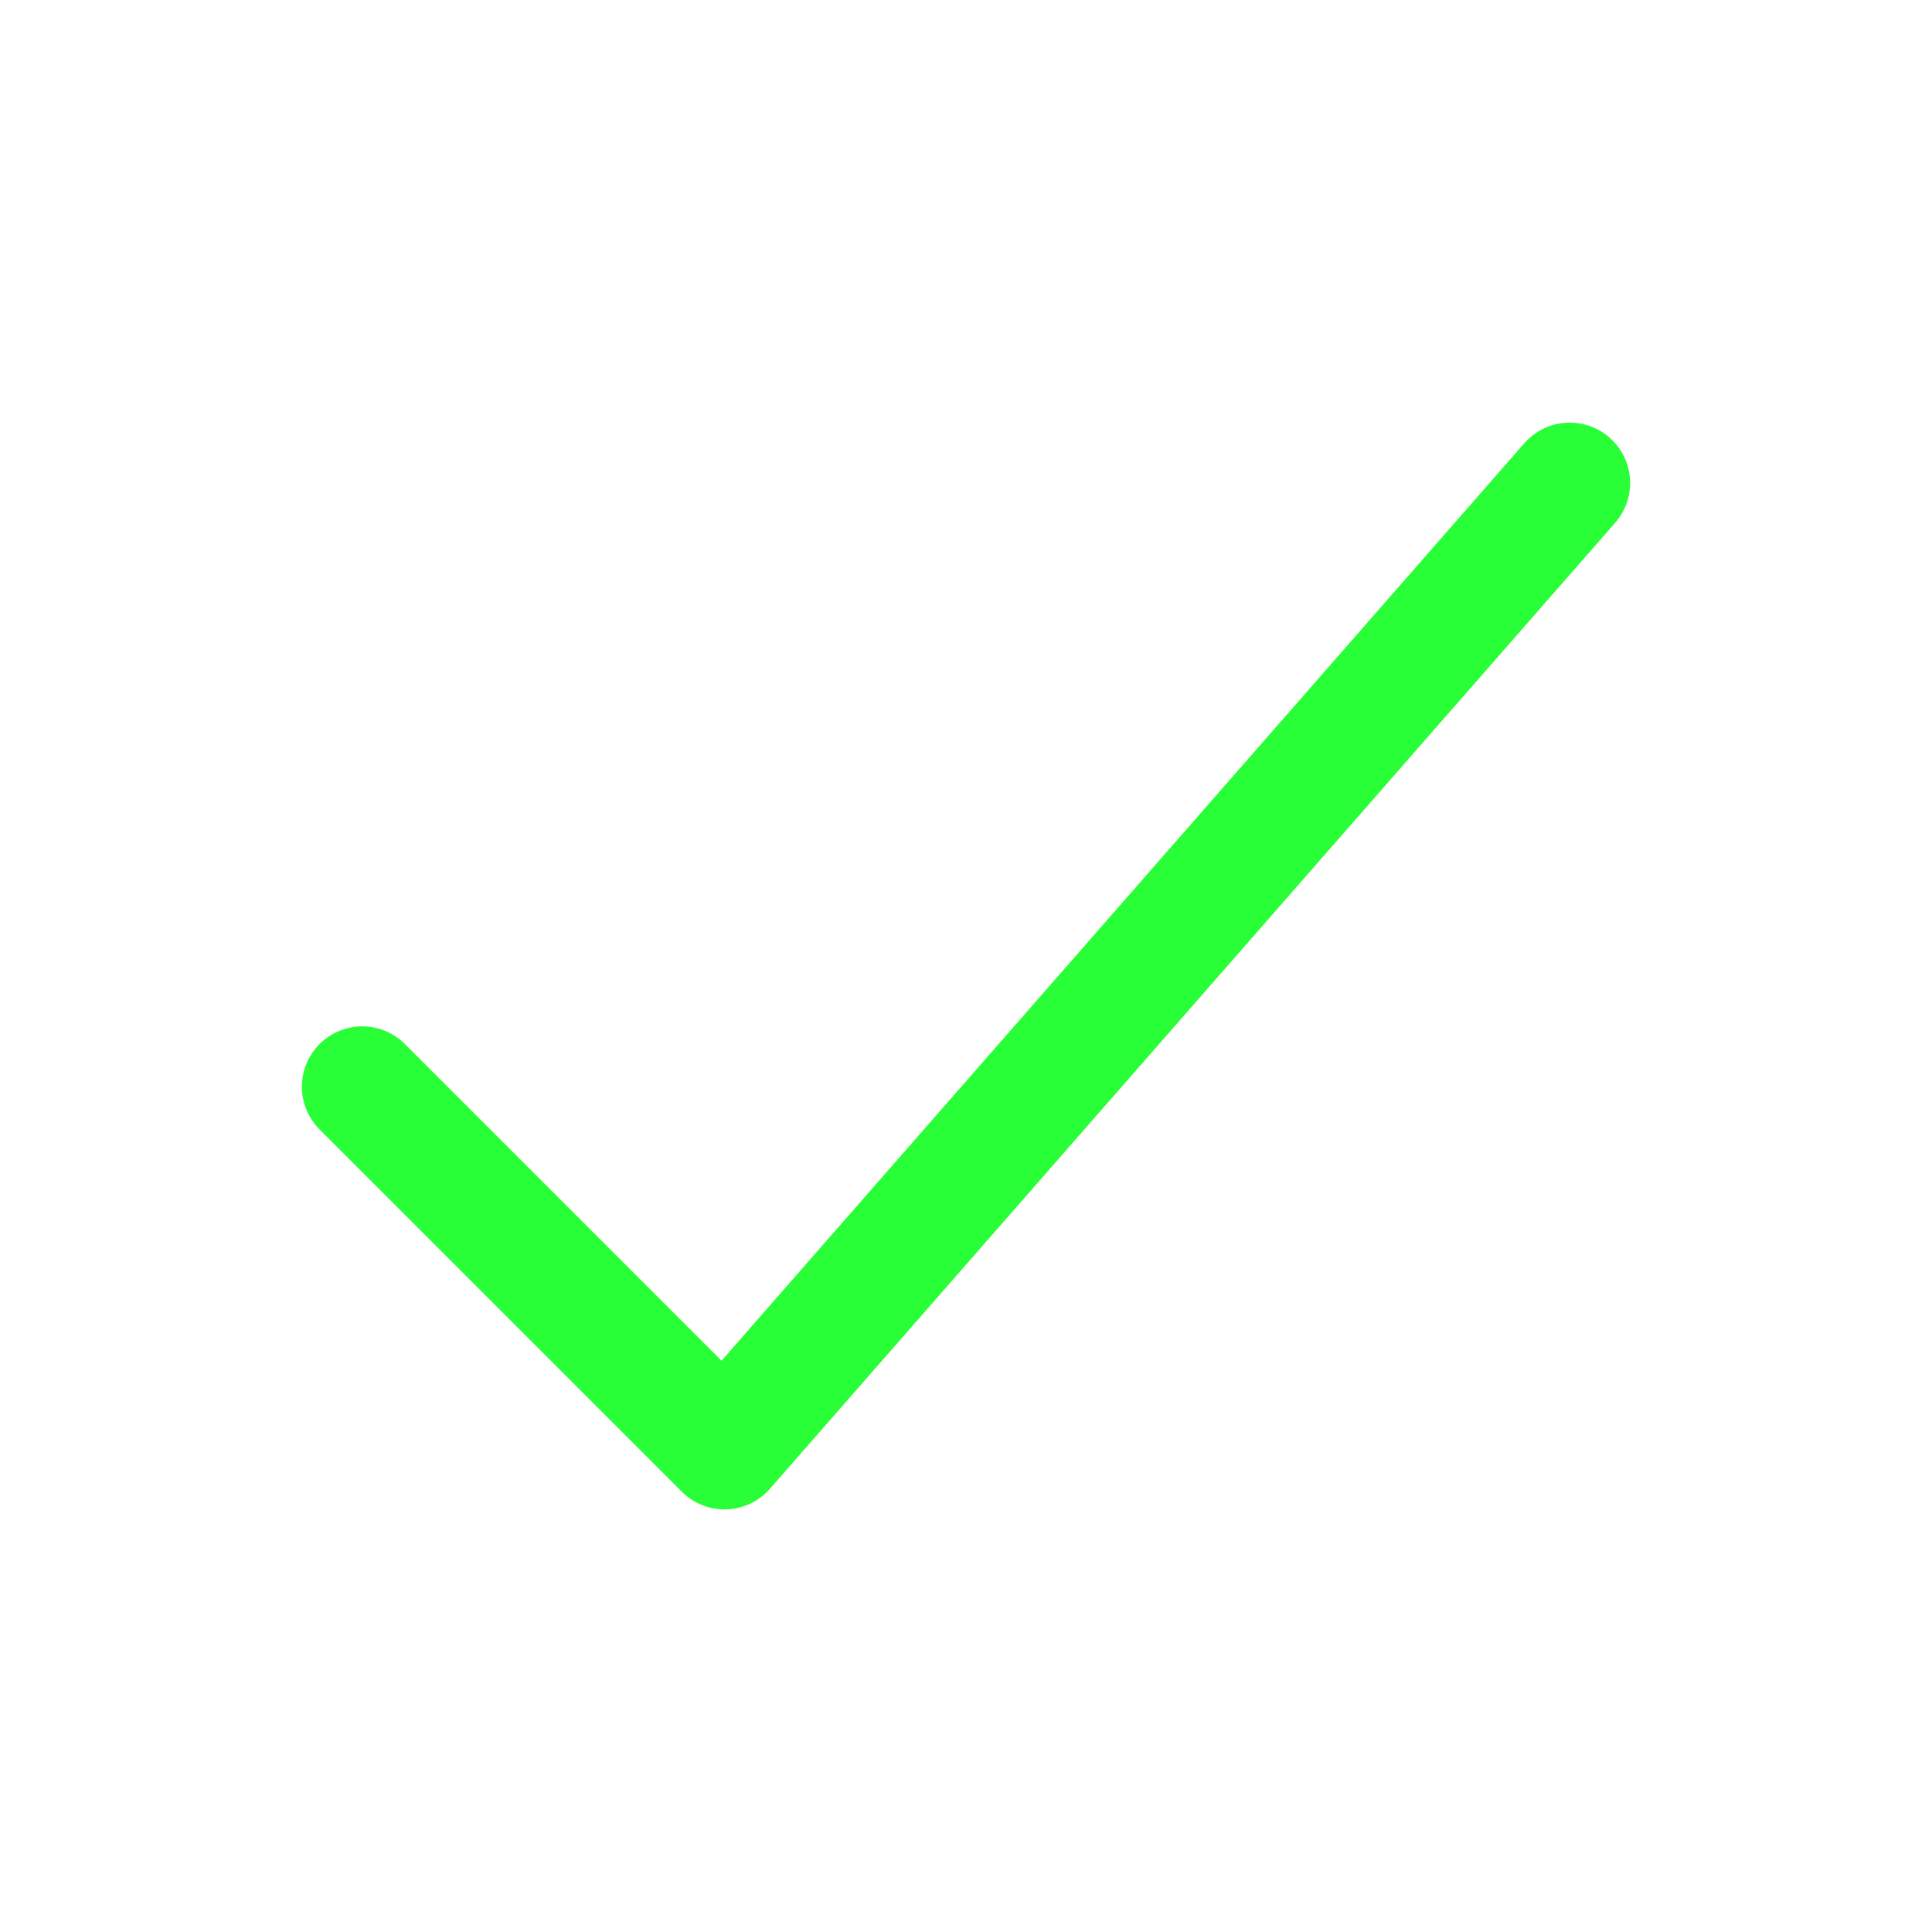
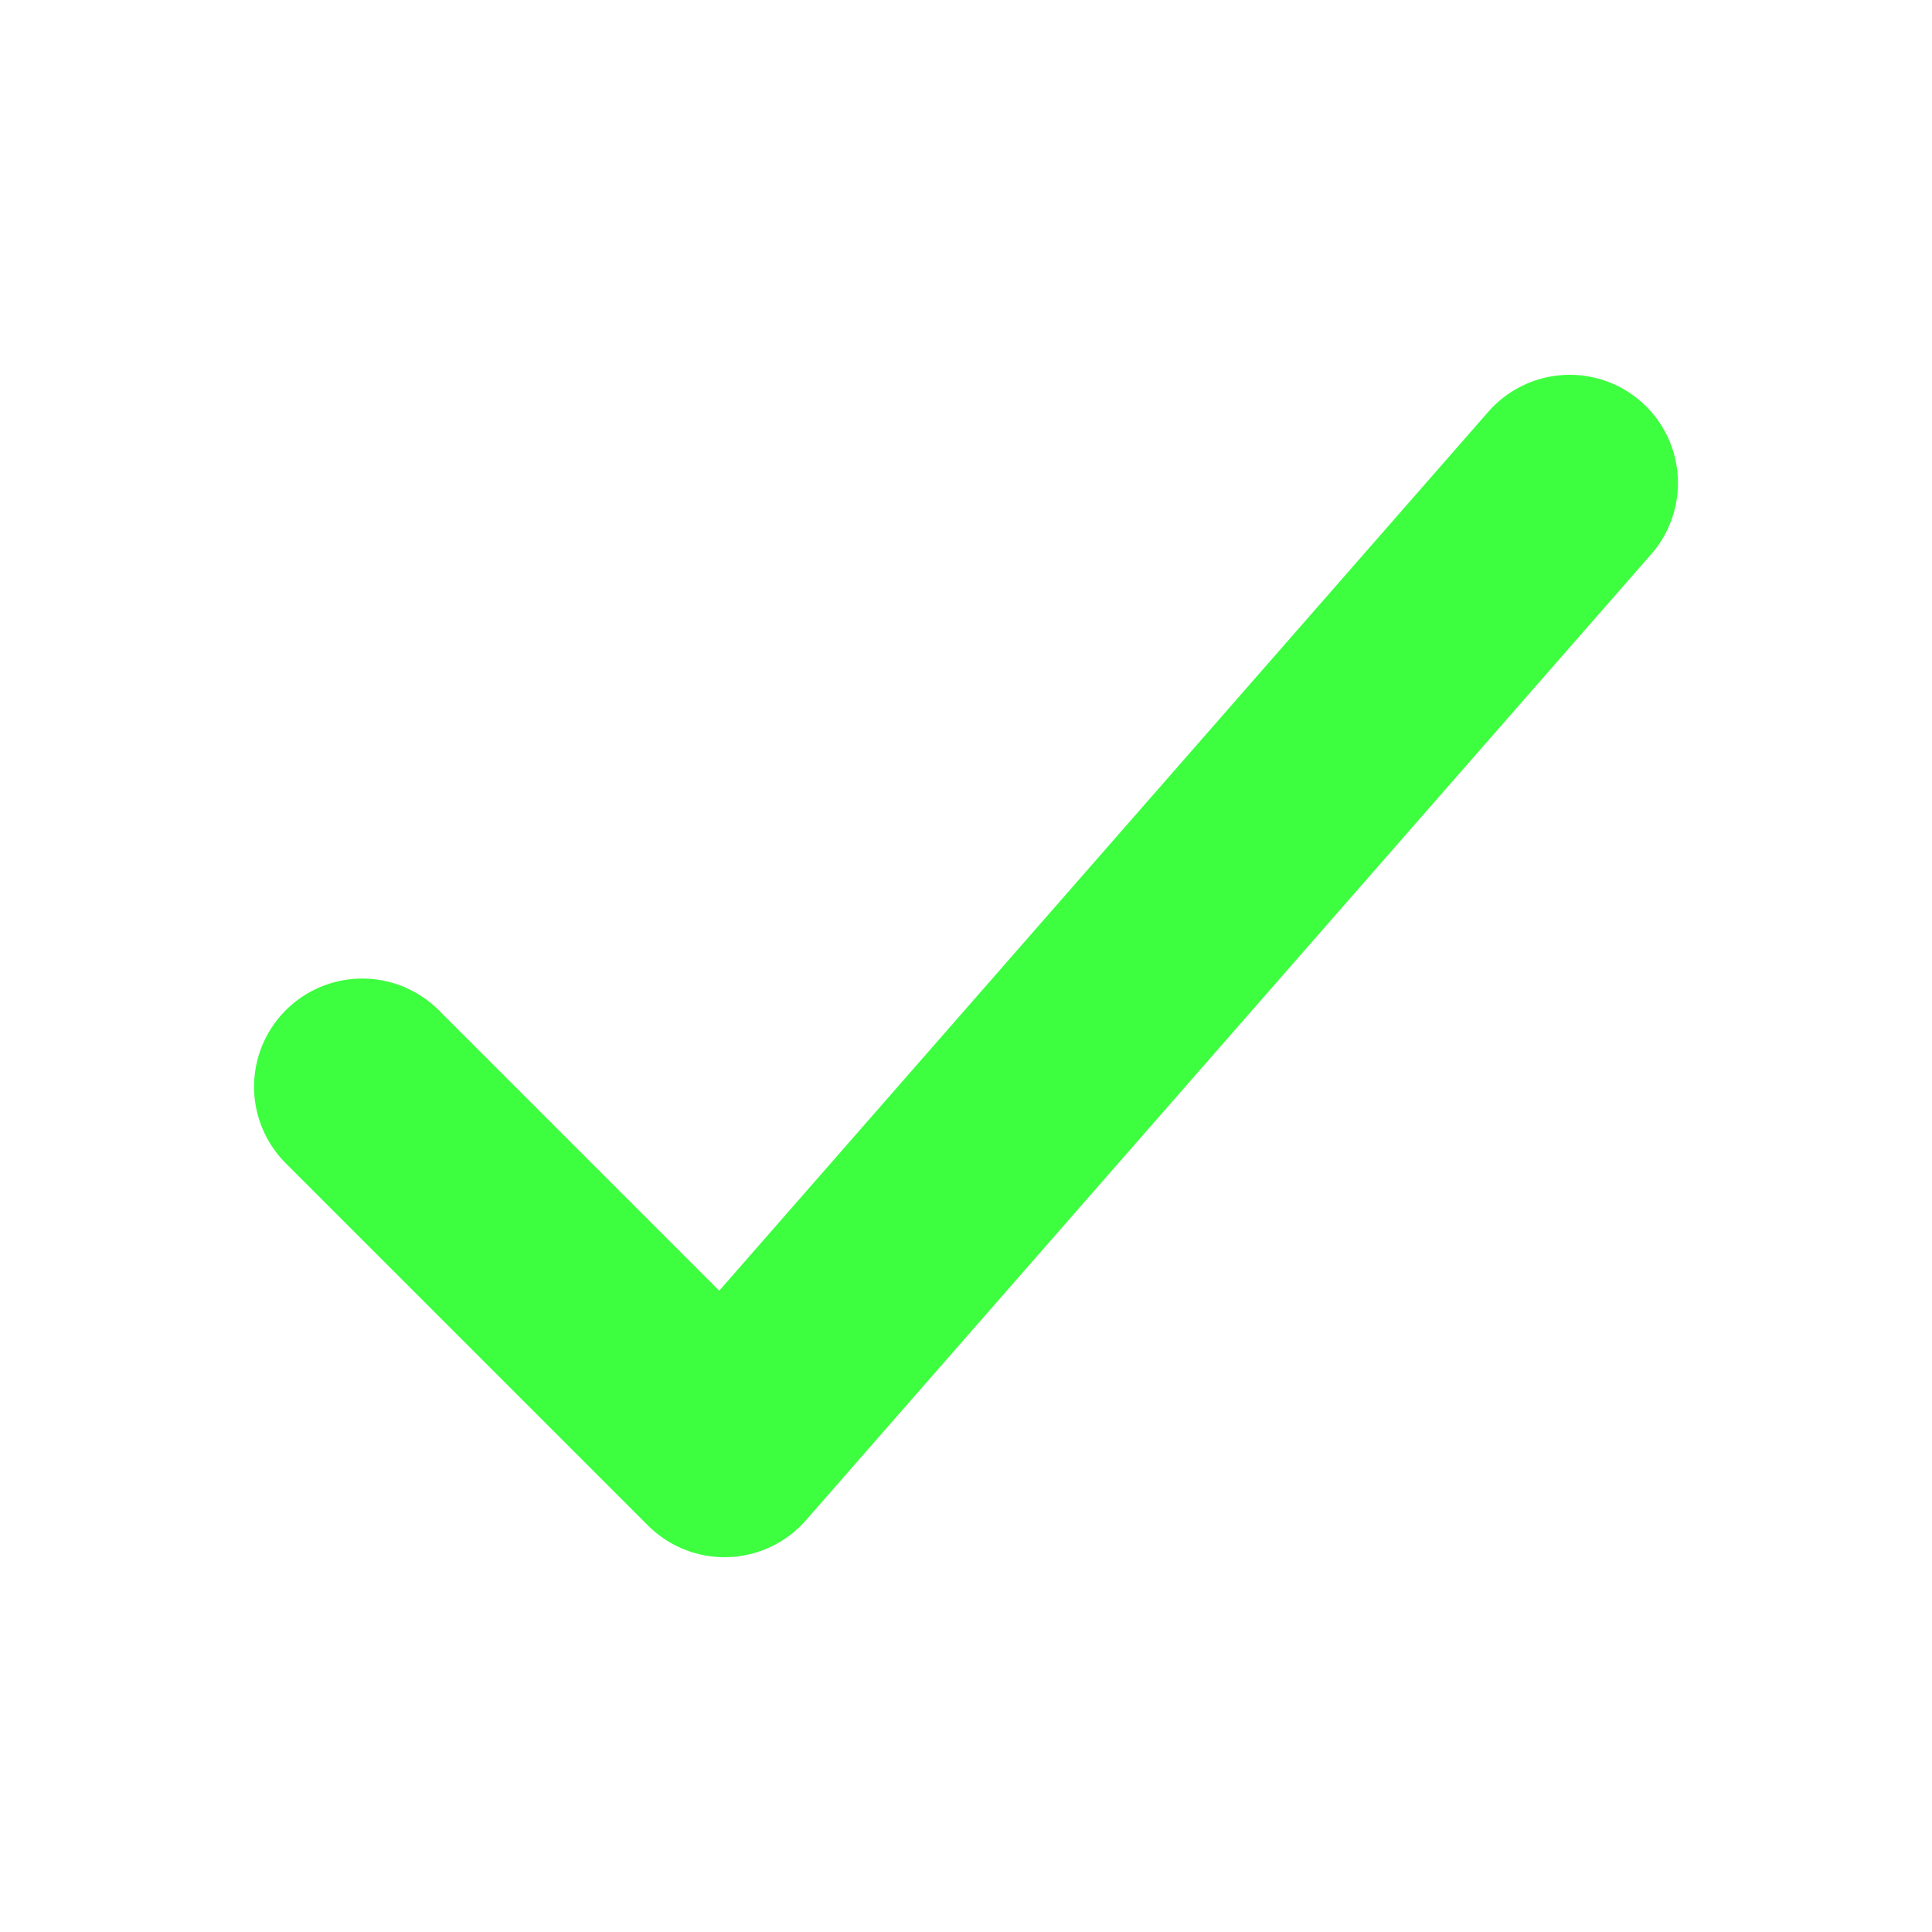
<svg xmlns="http://www.w3.org/2000/svg" width="1em" height="1em" viewBox="0 0 512 512">
-   <path fill="none" stroke="#29ff37" stroke-linecap="round" stroke-linejoin="round" stroke-width="32" d="M416 128L192 384l-96-96" />
+   <path fill="none" stroke="#3dff40" stroke-linecap="round" stroke-linejoin="round" stroke-width="57.35" d="M416 128L192 384l-96-96" />
</svg>
